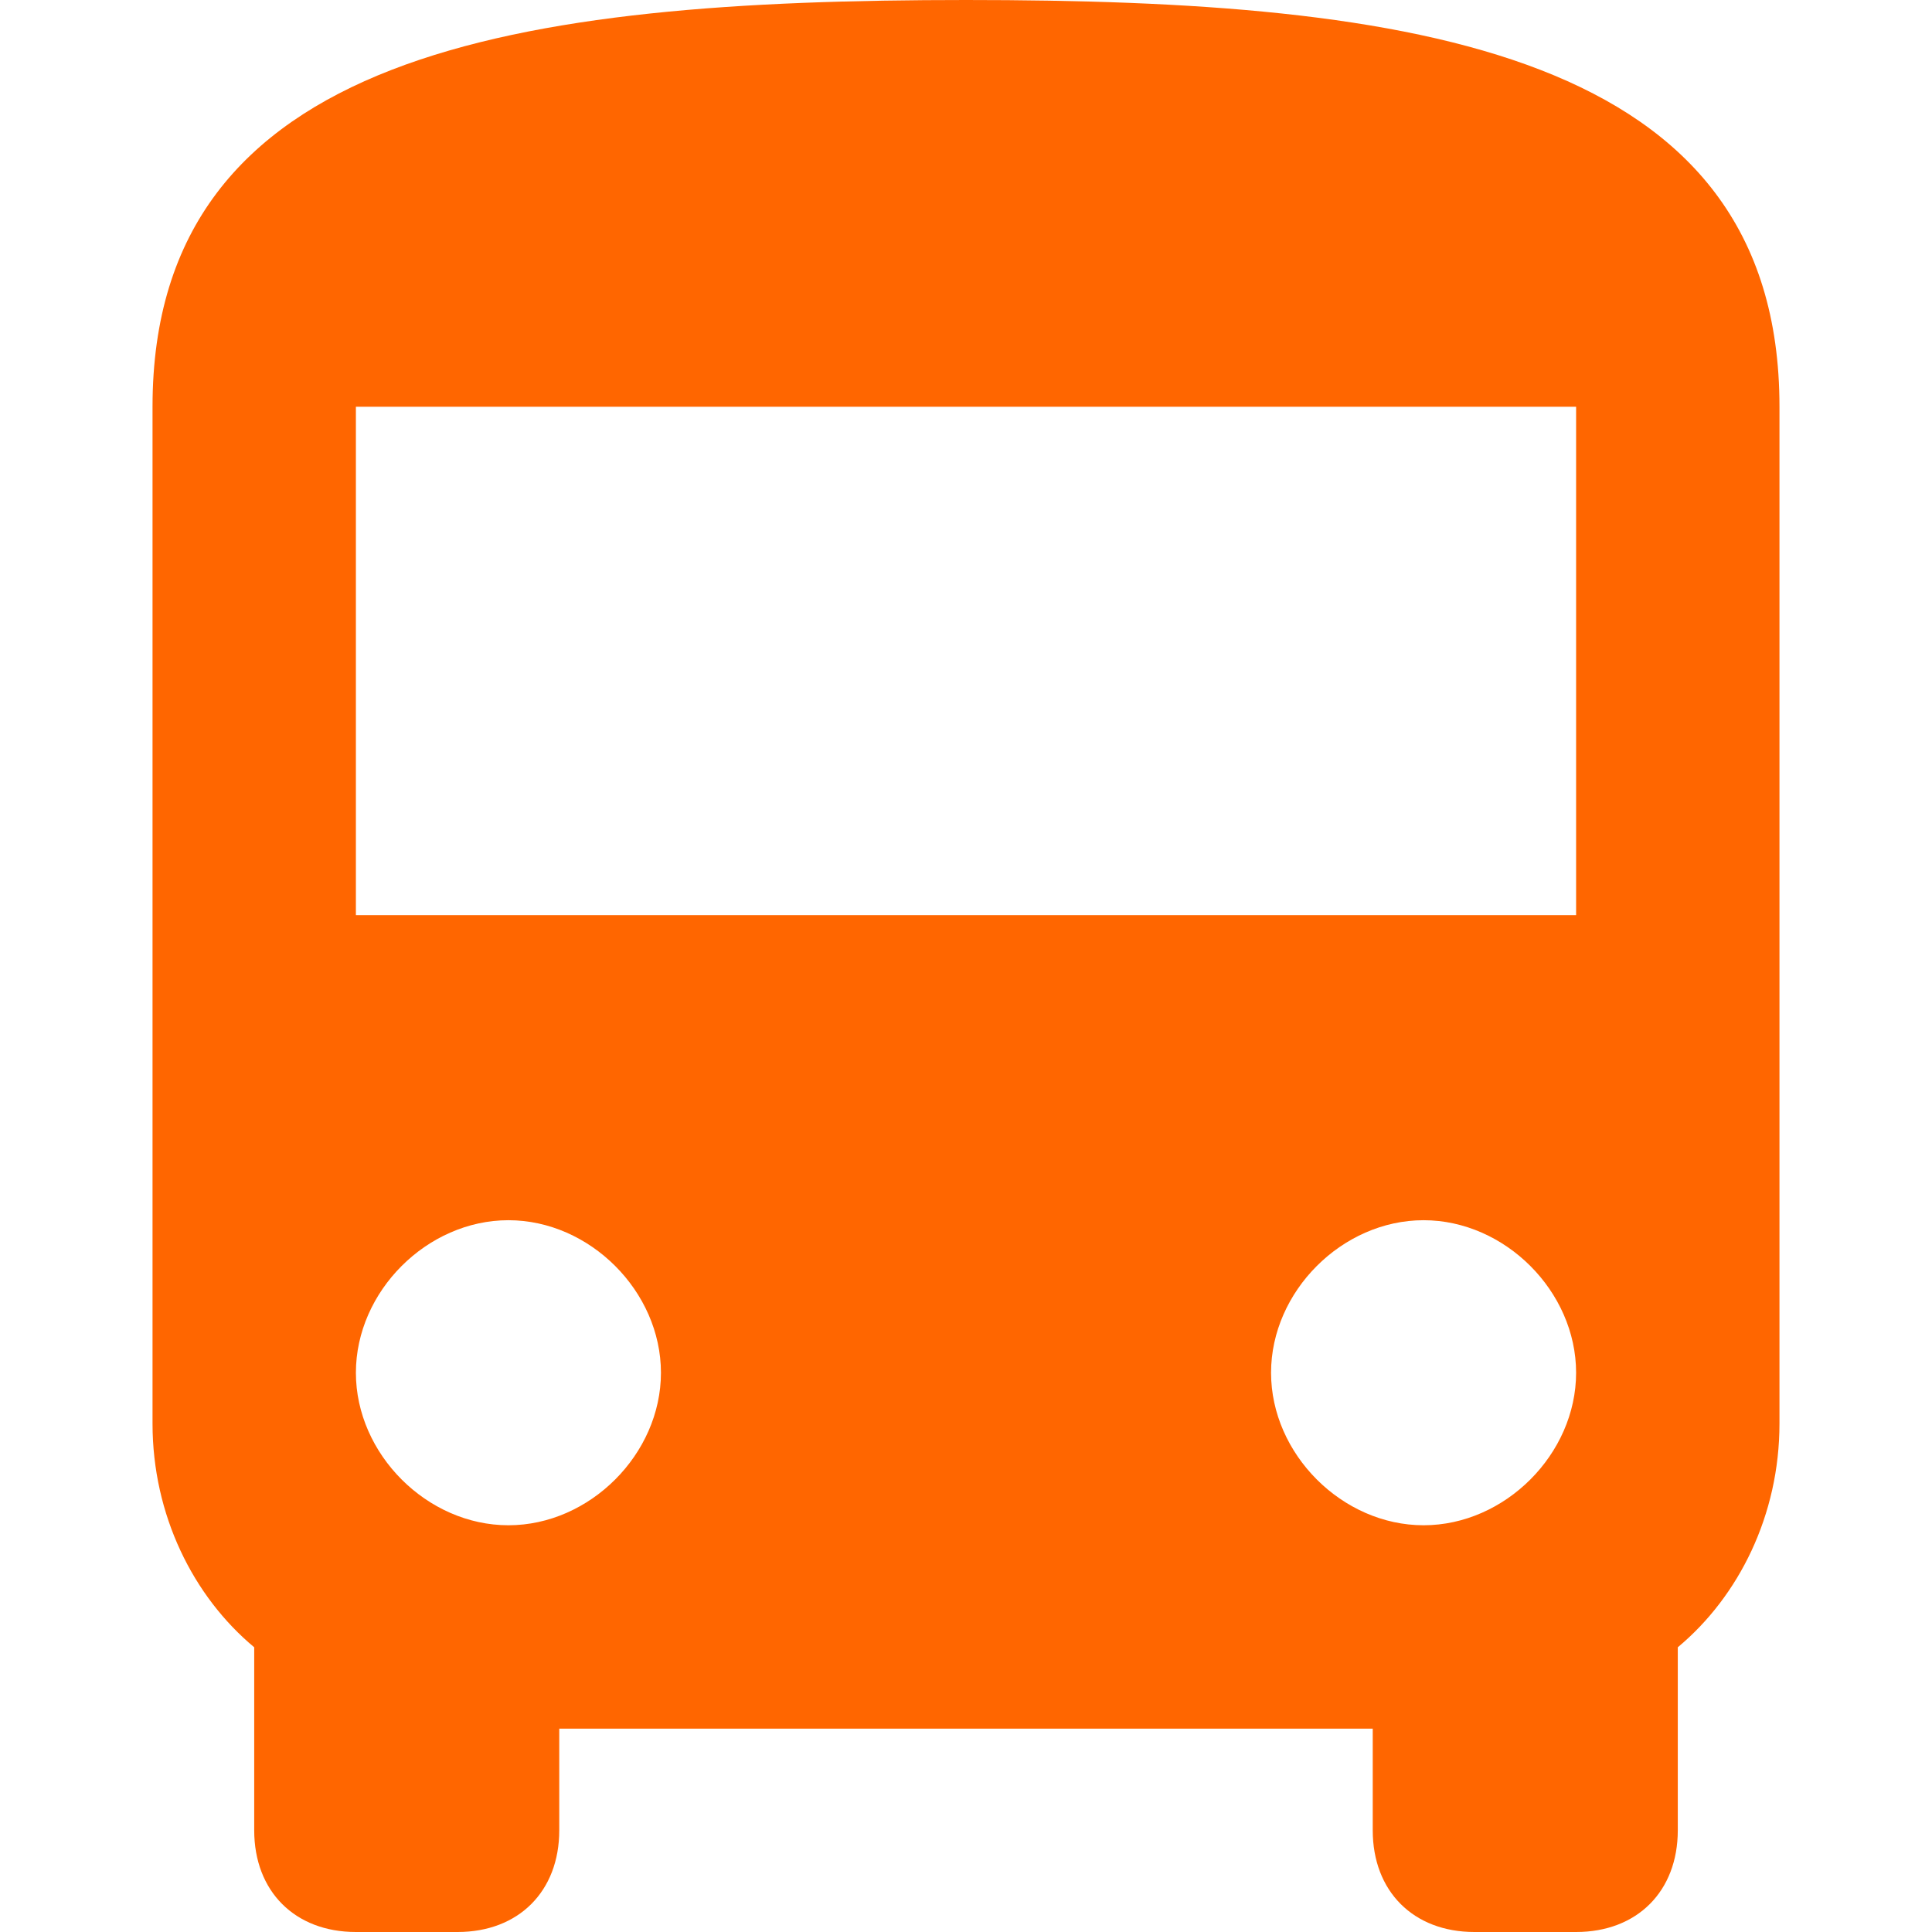
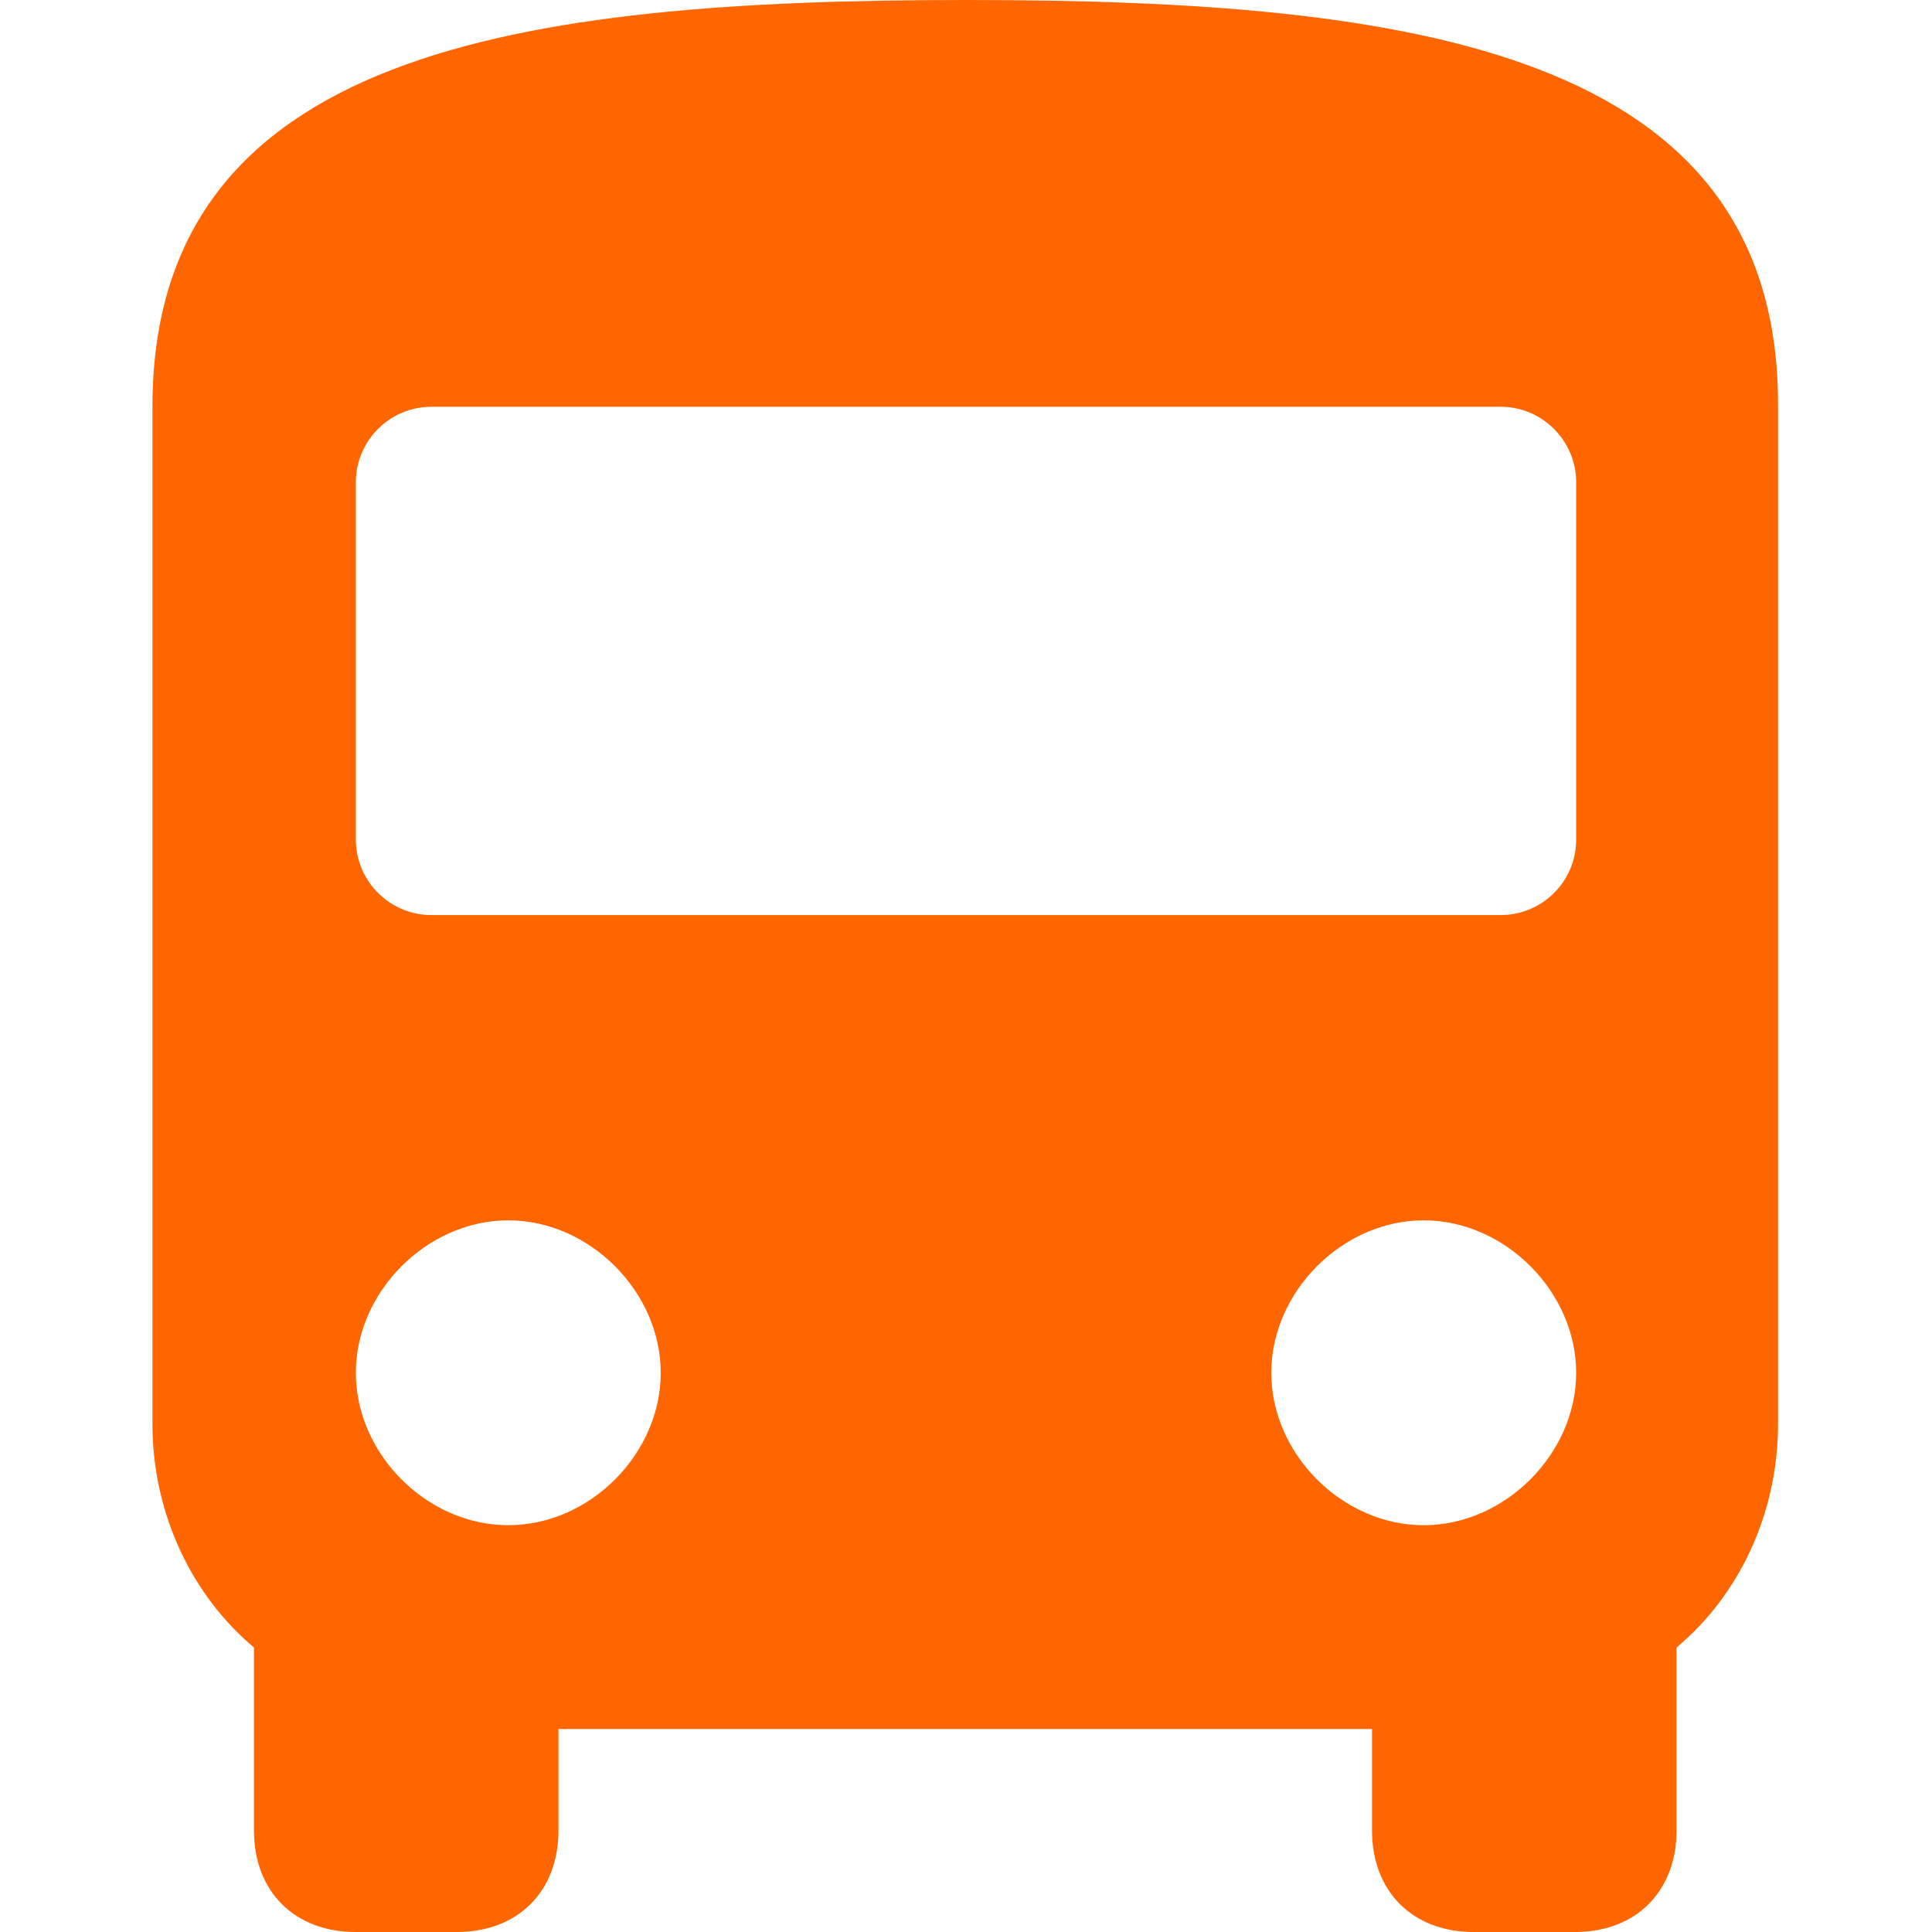
- <svg xmlns="http://www.w3.org/2000/svg" version="1.1" id="Capa_1" x="0px" y="0px" width="512px" height="512px" viewBox="0 0 484.5 484.5" style="enable-background:new 0 0 484.5 484.5;" xml:space="preserve" class="">
+ <svg xmlns="http://www.w3.org/2000/svg" version="1.1" id="Layer_1" x="0px" y="0px" viewBox="0 0 512 512" style="enable-background:new 0 0 512 512;" xml:space="preserve">
+   <style type="text/css">
+ 	.st0{display:none;}
+ 	.st1{display:inline;}
+ 	.st2{fill:#ff6600;}
+ </style>
+   <g class="st0">
+     <g class="st1">
+       <g>
+         <path class="st2" d="M256,0C153.8,0,70.6,83.2,70.6,185.4c0,126.9,165.9,313.2,173,321c6.6,7.4,18.2,7.4,24.8,0     c7.1-7.9,173-194.1,173-321C441.4,83.2,358.2,0,256,0z M256,278.7c-51.4,0-93.3-41.9-93.3-93.3s41.9-93.3,93.3-93.3     s93.3,41.9,93.3,93.3S307.4,278.7,256,278.7z" />
+       </g>
+     </g>
+   </g>
  <g>
    <g>
      <g id="directions-bus">
-         <path d="M38.25,357c0,22.95,10.2,43.35,25.5,56.1V459c0,15.3,10.2,25.5,25.5,25.5h25.5c15.3,0,25.5-10.2,25.5-25.5v-25.5h204V459    c0,15.3,10.2,25.5,25.5,25.5h25.5c15.3,0,25.5-10.2,25.5-25.5v-45.9c15.3-12.75,25.5-33.149,25.5-56.1V102    c0-89.25-91.8-102-204-102s-204,12.75-204,102V357z M127.5,382.5c-20.4,0-38.25-17.85-38.25-38.25S107.1,306,127.5,306    s38.25,17.85,38.25,38.25S147.9,382.5,127.5,382.5z M357,382.5c-20.4,0-38.25-17.85-38.25-38.25S336.6,306,357,306    s38.25,17.85,38.25,38.25S377.4,382.5,357,382.5z M395.25,229.5h-306V102h306V229.5z" data-original="#000000" class="active-path" data-old_color="#ff6600" fill="#ff6600" />
+         <path class="st2" d="M40.4,377.3c0,24.3,10.8,45.8,26.9,59.3v48.5c0,16.2,10.8,26.9,26.9,26.9h26.9c16.2,0,26.9-10.8,26.9-26.9     v-26.9h215.6v26.9c0,16.2,10.8,26.9,26.9,26.9h26.9c16.2,0,26.9-10.8,26.9-26.9v-48.5c16.2-13.5,26.9-35,26.9-59.3V107.8     C471.6,13.5,374.6,0,256,0S40.4,13.5,40.4,107.8V377.3z M134.7,404.2c-21.6,0-40.4-18.9-40.4-40.4s18.9-40.4,40.4-40.4     s40.4,18.9,40.4,40.4S156.3,404.2,134.7,404.2z M377.3,404.2c-21.6,0-40.4-18.9-40.4-40.4s18.9-40.4,40.4-40.4     s40.4,18.9,40.4,40.4S398.8,404.2,377.3,404.2z M397.7,242.5H114.3c-11,0-20-9-20-20v-94.7c0-11,9-20,20-20h283.4     c11,0,20,9,20,20v94.7C417.7,233.6,408.7,242.5,397.7,242.5z" />
      </g>
    </g>
  </g>
</svg>
